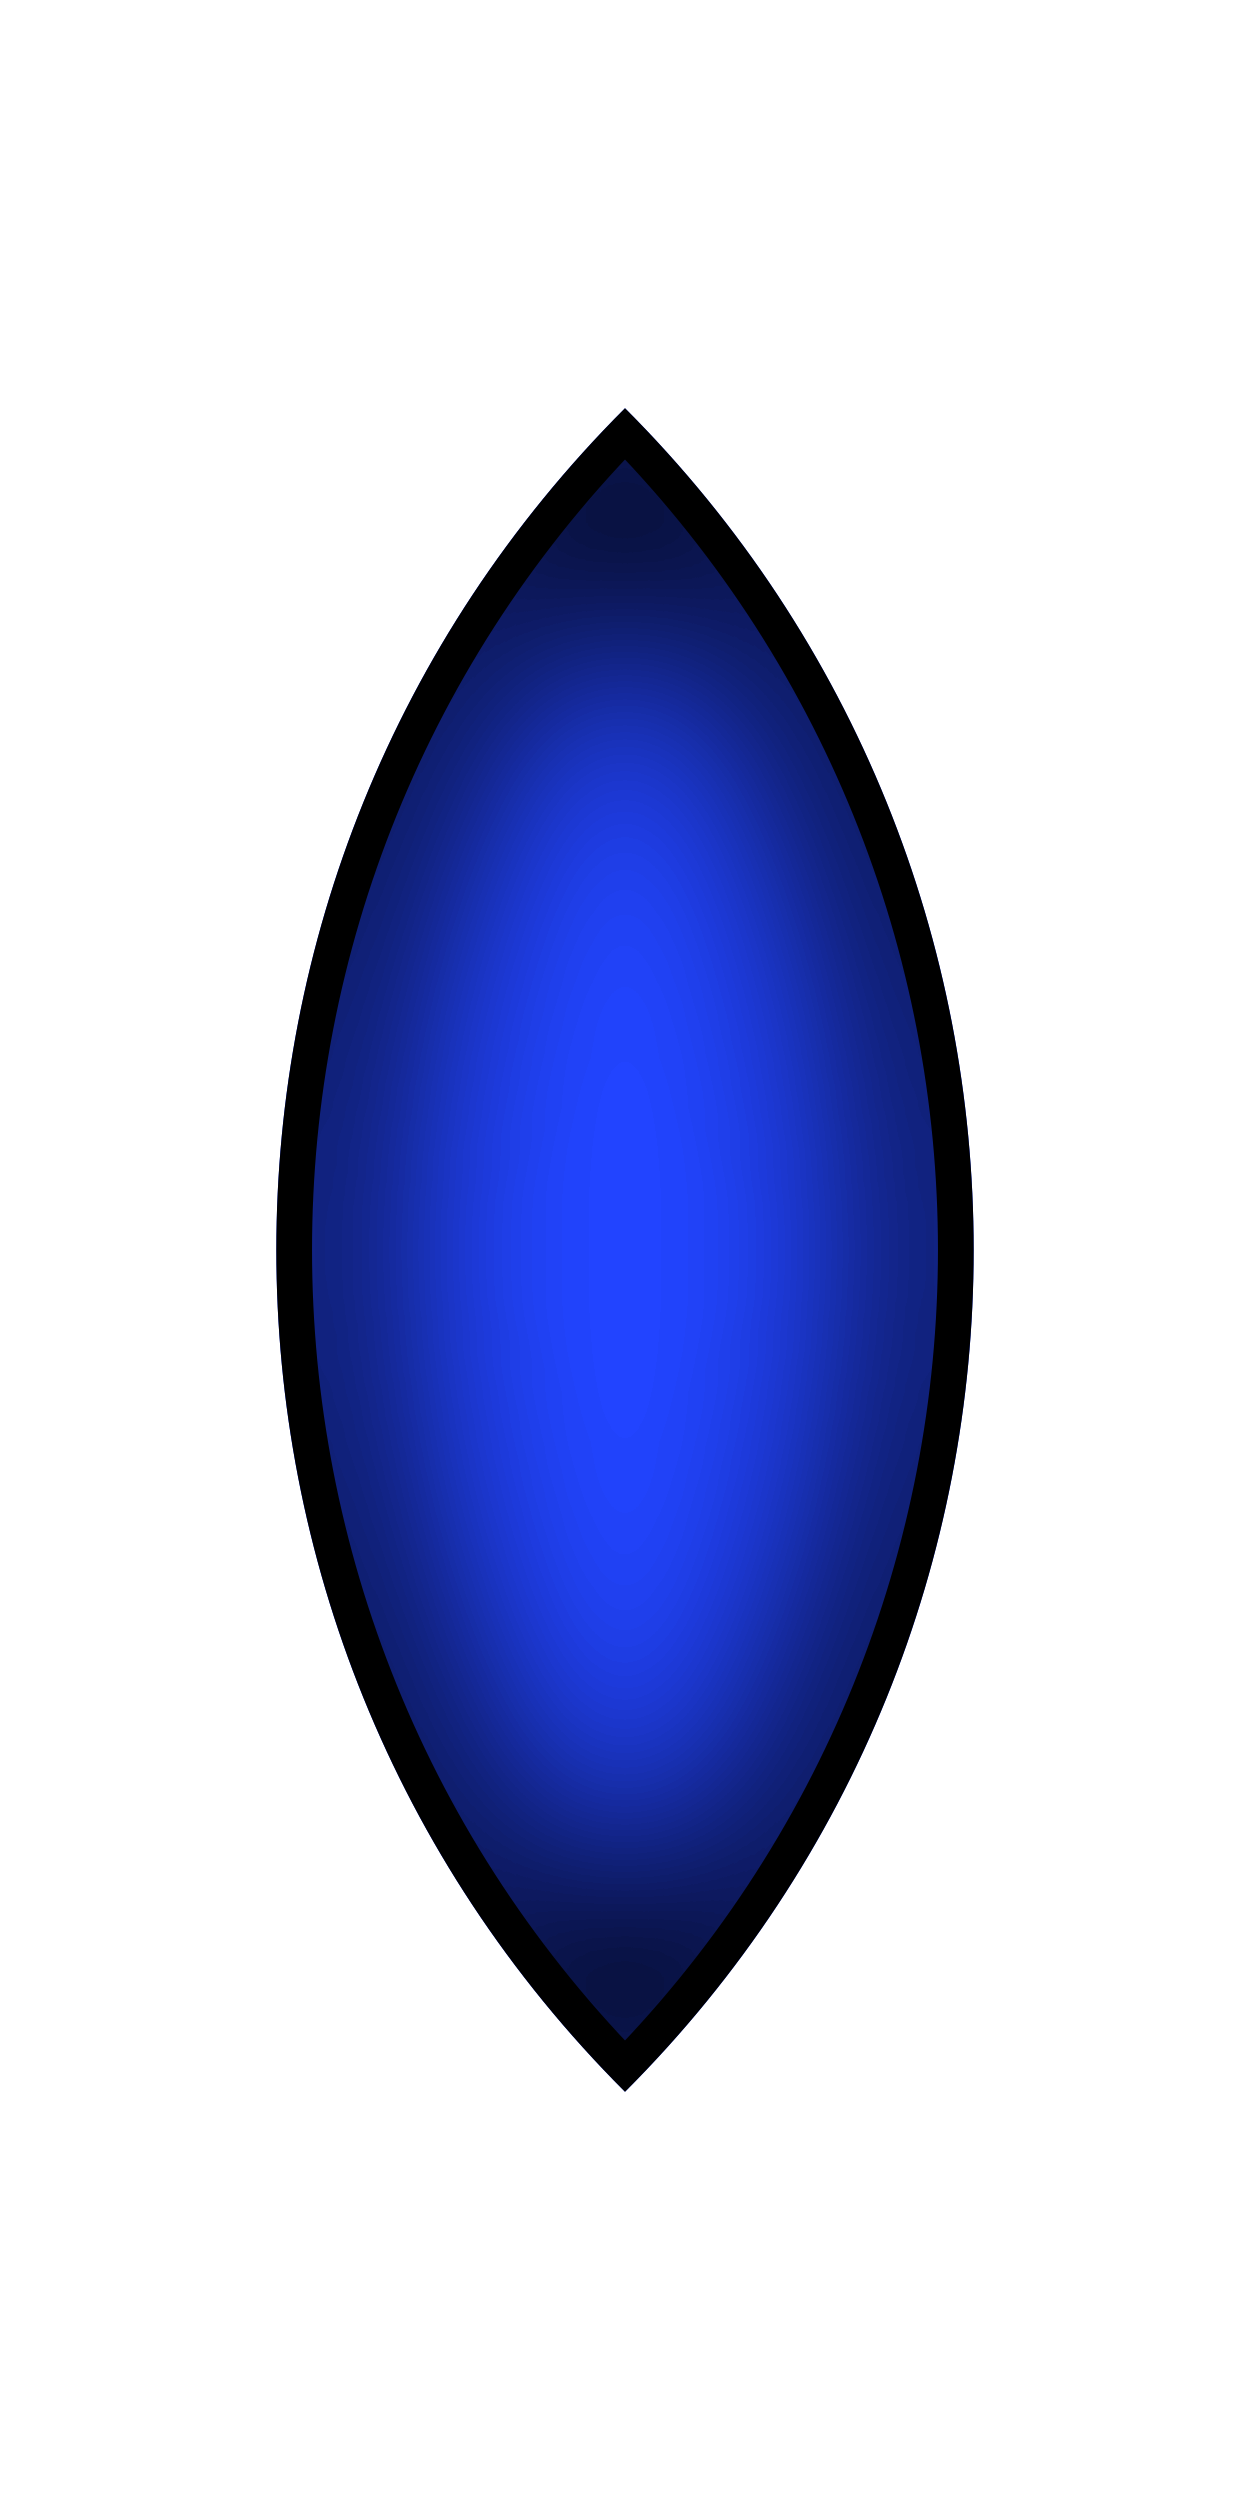
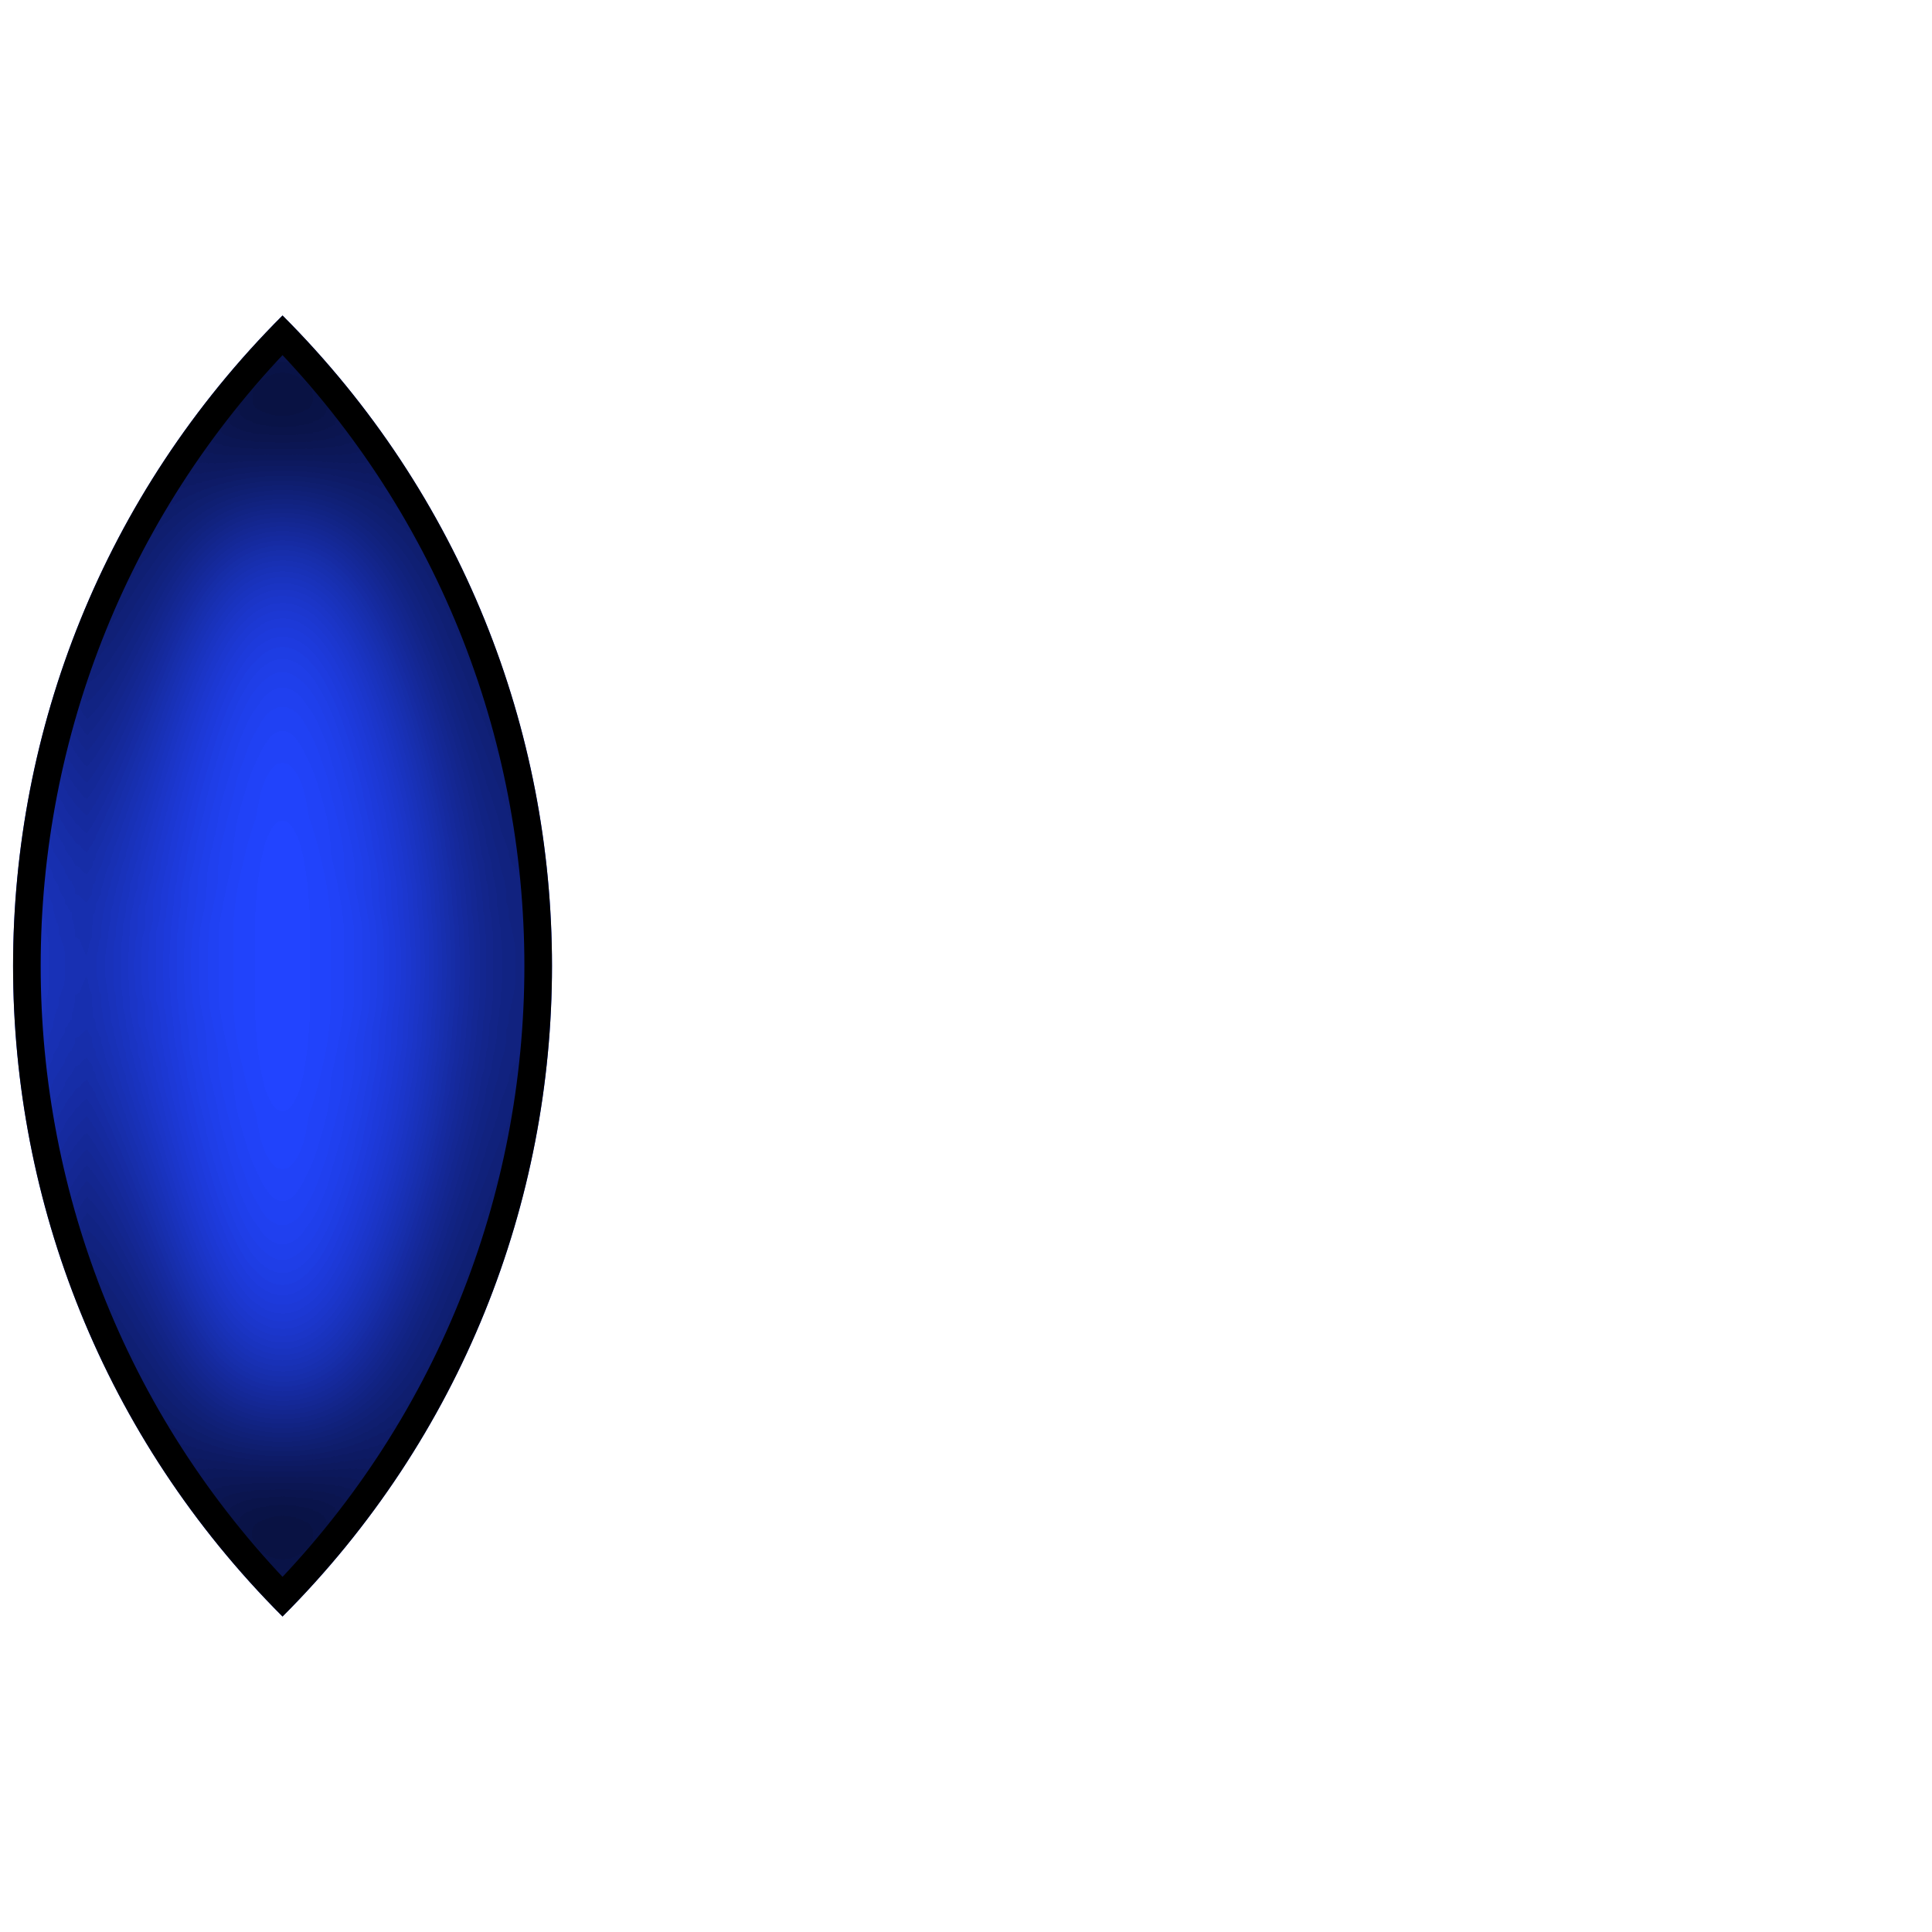
- <svg xmlns="http://www.w3.org/2000/svg" xmlns:xlink="http://www.w3.org/1999/xlink" width="105" height="210">
+ <svg xmlns="http://www.w3.org/2000/svg" xmlns:xlink="http://www.w3.org/1999/xlink" width="210" height="210">
  <defs>
    <filter id="glow">
      <feFlood flood-color="black" flood-opacity="0.6" in="SourceGraphic" />
      <feComposite operator="in" in2="SourceGraphic" />
      <feGaussianBlur stdDeviation="10" />
      <feComponentTransfer result="glow1">
        <feFuncA type="linear" slope="4" intercept="0" />
      </feComponentTransfer>
      <feMerge>
        <feMergeNode in="glow1" />
        <feMergeNode in="SourceGraphic" />
      </feMerge>
    </filter>
    <clipPath id="clip">
-       <path id="path" d="M 52.5 105 m 0 70.71 a 100 100 0 0 0 0 -141.42 a 100 100 0 0 0 0 141.42 z" />
+       <path id="path" d="M 30.71 105 m 0 70.71 a 100 100 0 0 0 0 -141.42 a 100 100 0 0 0 0 141.42 z" />
    </clipPath>
  </defs>
  <use clip-path="url(#clip)" fill="#24F" xlink:href="#path" />
  <use filter="url(#glow)" clip-path="url(#clip)" fill="none" stroke="black" stroke-width="6" xlink:href="#path" />
</svg>
